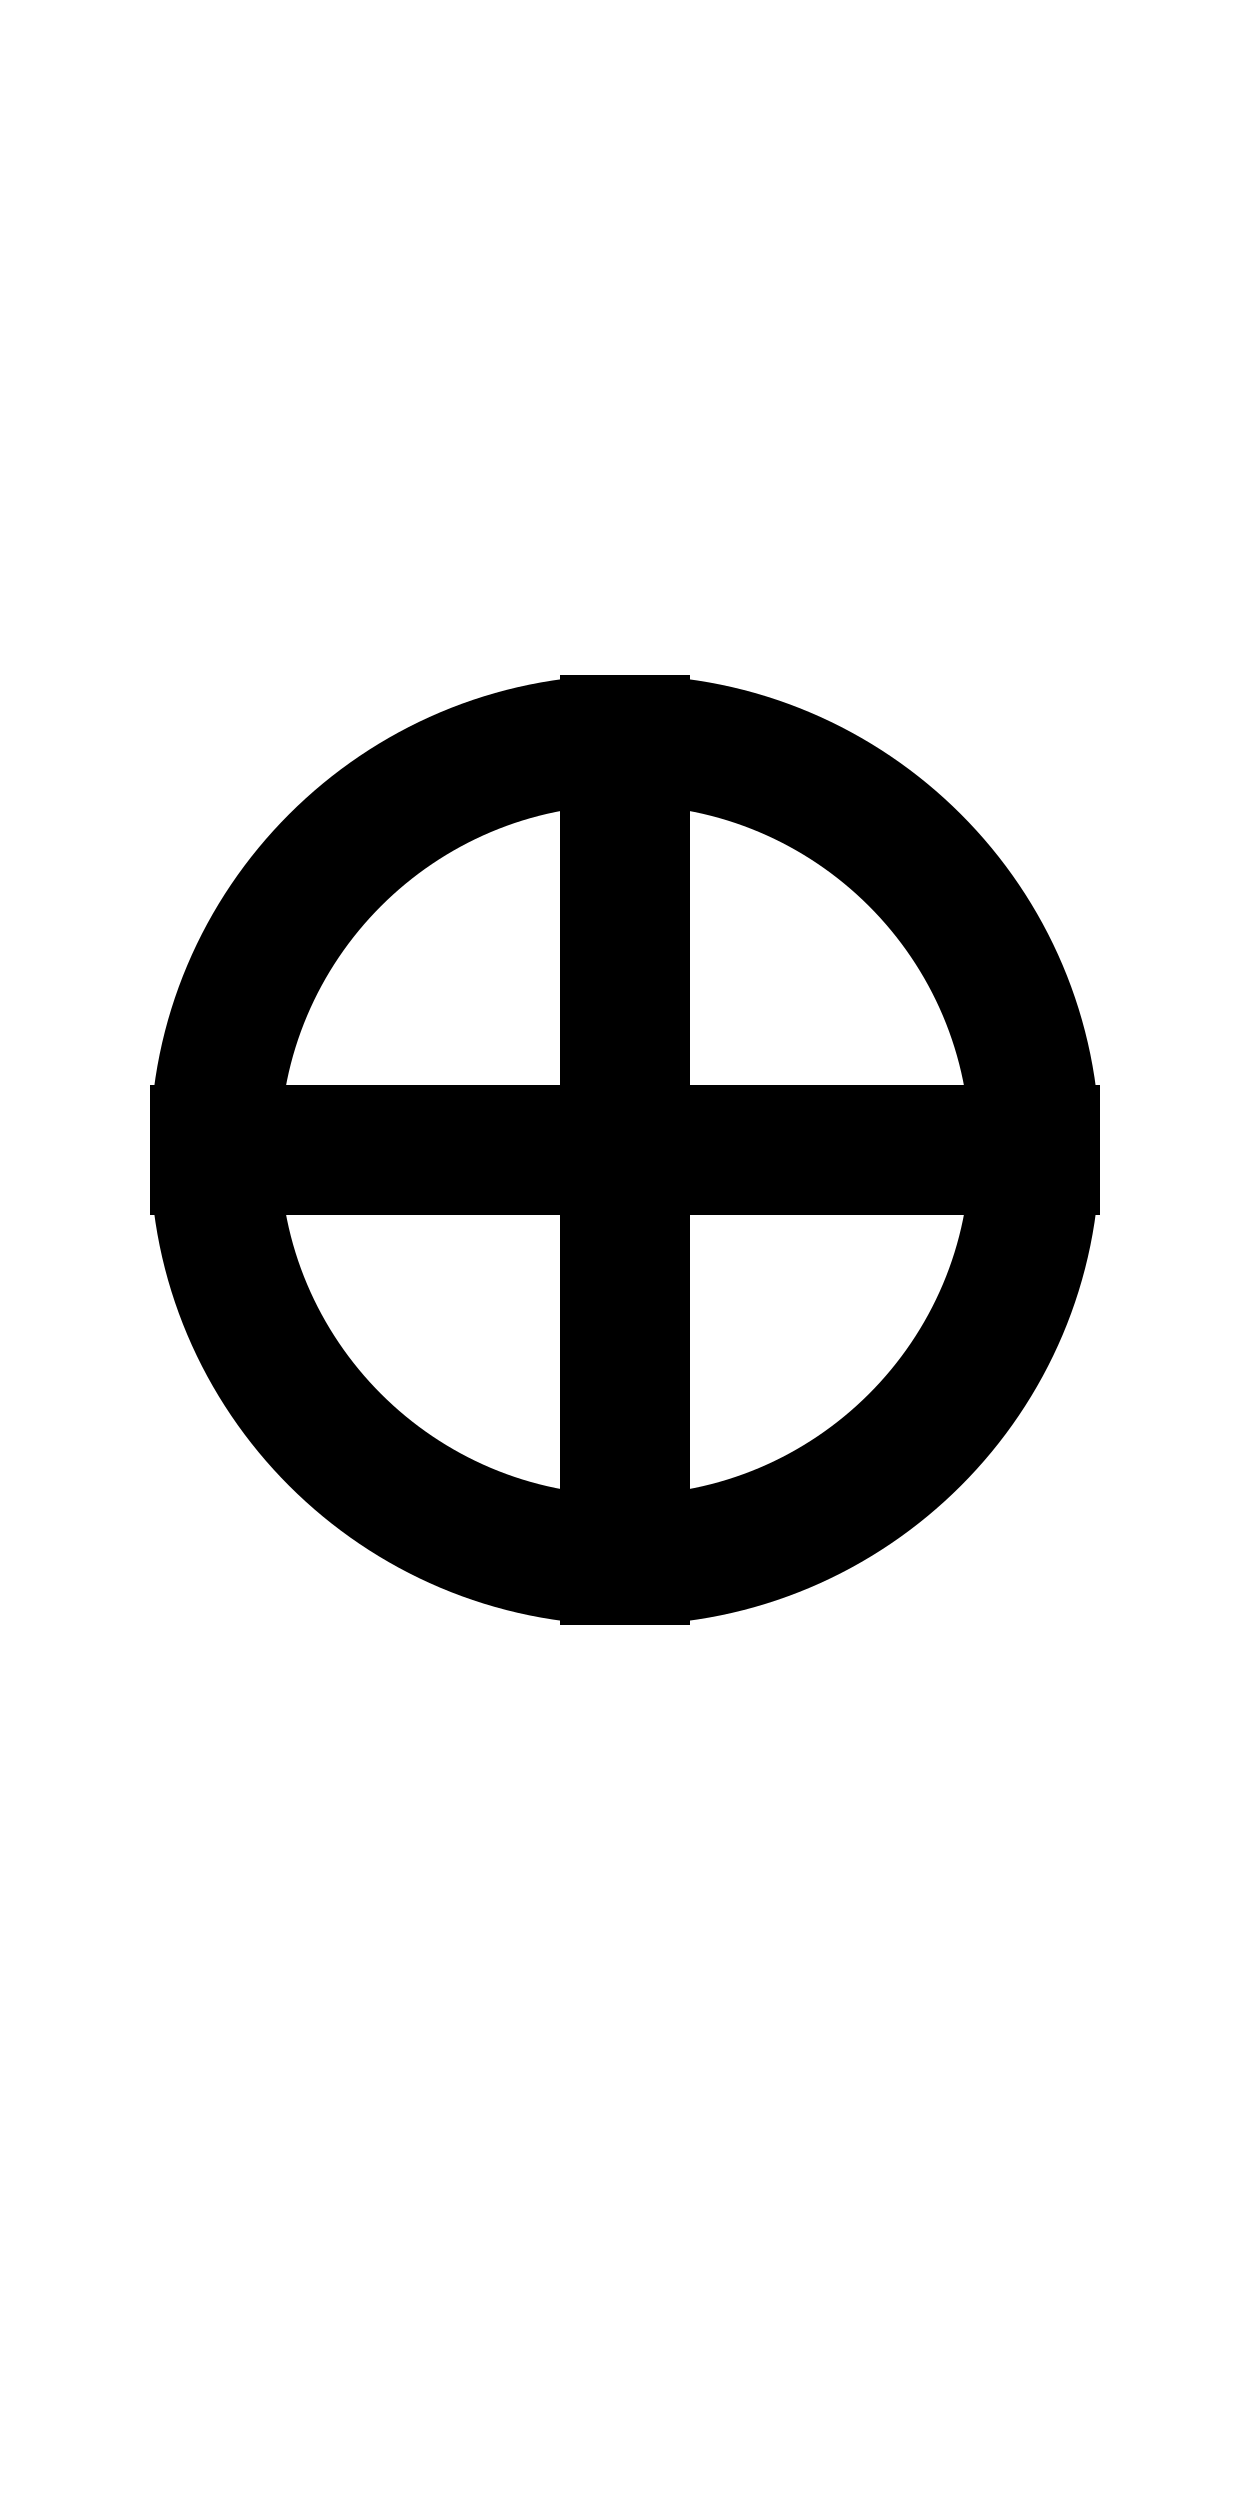
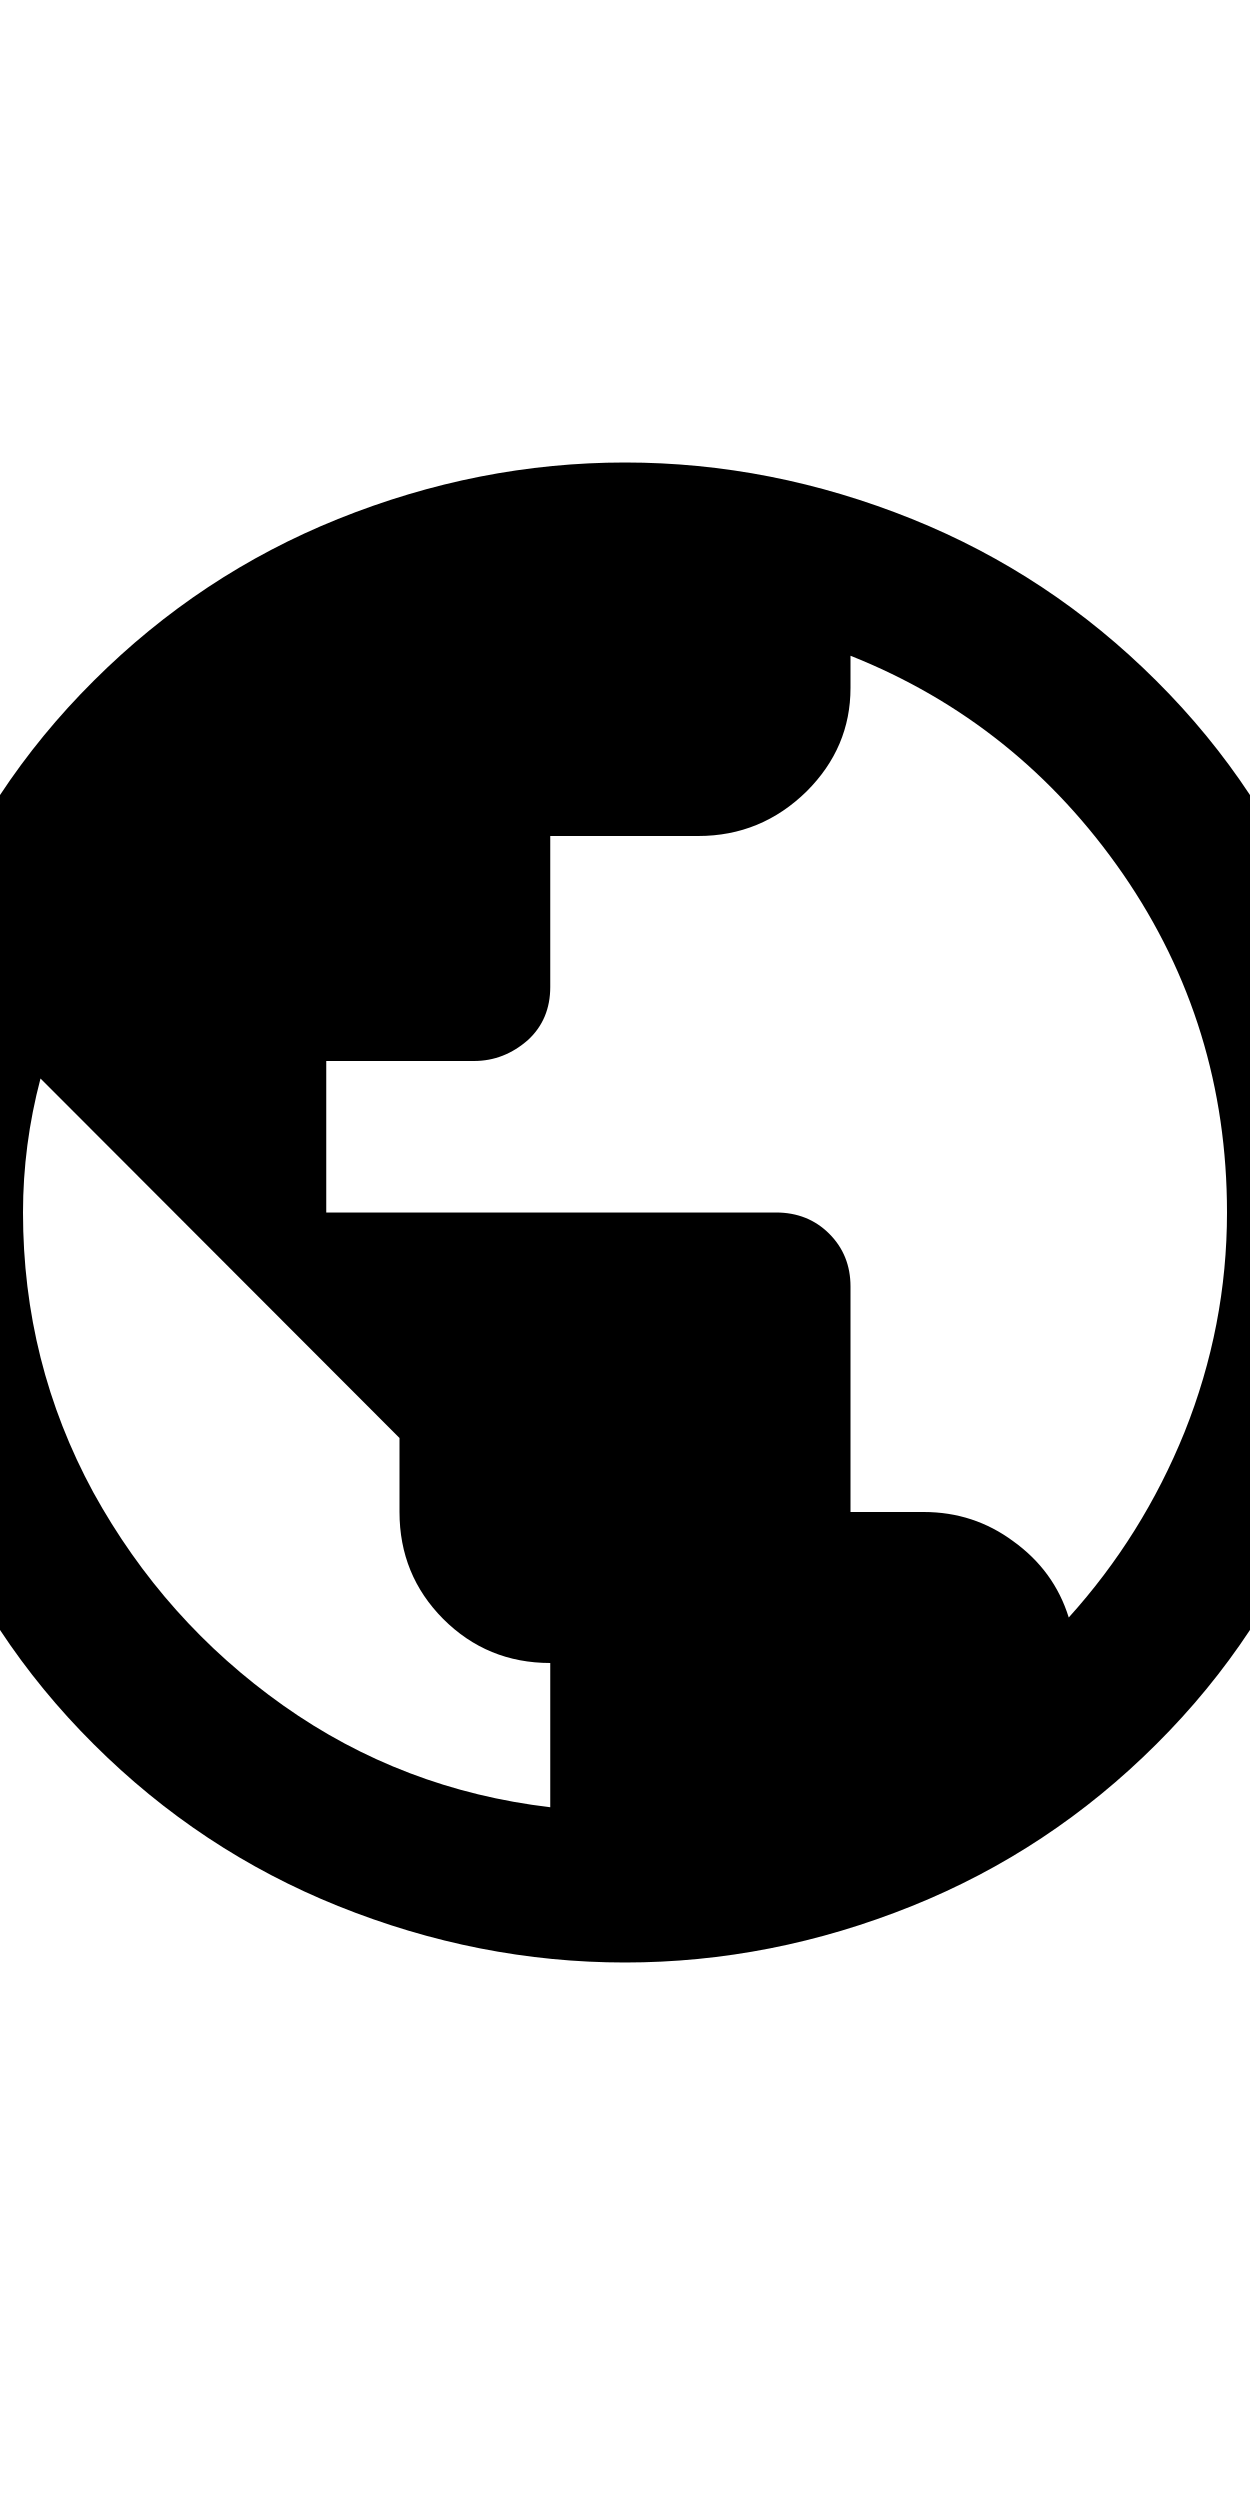
<svg xmlns="http://www.w3.org/2000/svg" viewBox="0 0 500 1000" width="500" height="1000">
-   <path fill="currentColor" d="M440.0,460.0C440.0,564.9 354.9,650.0 250.0,650.0C145.1,650.0 60.0,564.9 60.0,460.0C60.0,355.1 145.1,270.0 250.0,270.0C354.9,270.0 440.0,355.1 440.0,460.0ZM388.0,460.0C388.0,383.8 326.2,322.0 250.0,322.0C173.8,322.0 112.0,383.8 112.0,460.0C112.0,536.2 173.8,598.0 250.0,598.0C326.2,598.0 388.0,536.2 388.0,460.0ZM60.0,434.0 L440.0,434.0 L440.0,486.0 L60.0,486.0ZM276.0,270.0 L276.0,650.0 L224.0,650.0 L224.0,270.0Z" />
+   <path fill="currentColor" d="M427.5 647.0Q457.1 614.2 473.8 572.9Q490.8 530.4 490.8 485.0Q490.8 410.0 449.2 349.6Q407.3 289.0 340.2 262.3V275.2Q340.2 299.0 322.7 316.5Q304.5 334.4 279.3 334.4H220.1V394.8Q220.1 407.7 211.3 415.9Q201.7 424.4 189.6 424.4H130.5V485.0H310.4Q323.2 485.0 331.7 493.5Q340.2 502.0 340.2 514.6V604.8H369.5Q389.5 604.8 405.3 616.5Q421.7 628.3 427.5 647.0ZM220.1 722.9V665.2Q194.9 665.2 177.3 647.6Q159.8 630.0 159.8 604.8V575.2L16.2 431.4Q9.2 458.0 9.2 485.0Q9.2 545.1 37.3 596.9Q65.7 648.5 113.3 682.2Q160.9 715.9 220.1 722.9ZM250.0 185.0Q308.6 185.0 364.8 207.6Q419.9 229.8 462.5 272.3Q505.2 314.8 527.1 370.2Q550.0 426.4 550.0 485.0Q550.0 543.6 527.1 599.8Q505.2 655.2 462.5 697.7Q419.9 740.2 364.8 762.4Q308.6 785.0 250.0 785.0Q191.4 785.0 135.2 762.4Q80.1 740.2 37.5 697.7Q-5.2 655.2 -27.1 599.8Q-50.0 543.6 -50.0 485.0Q-50.0 426.4 -27.1 370.2Q-5.2 314.8 37.5 272.3Q80.1 229.8 135.2 207.6Q191.4 185.0 250.0 185.0Z" />
</svg>
